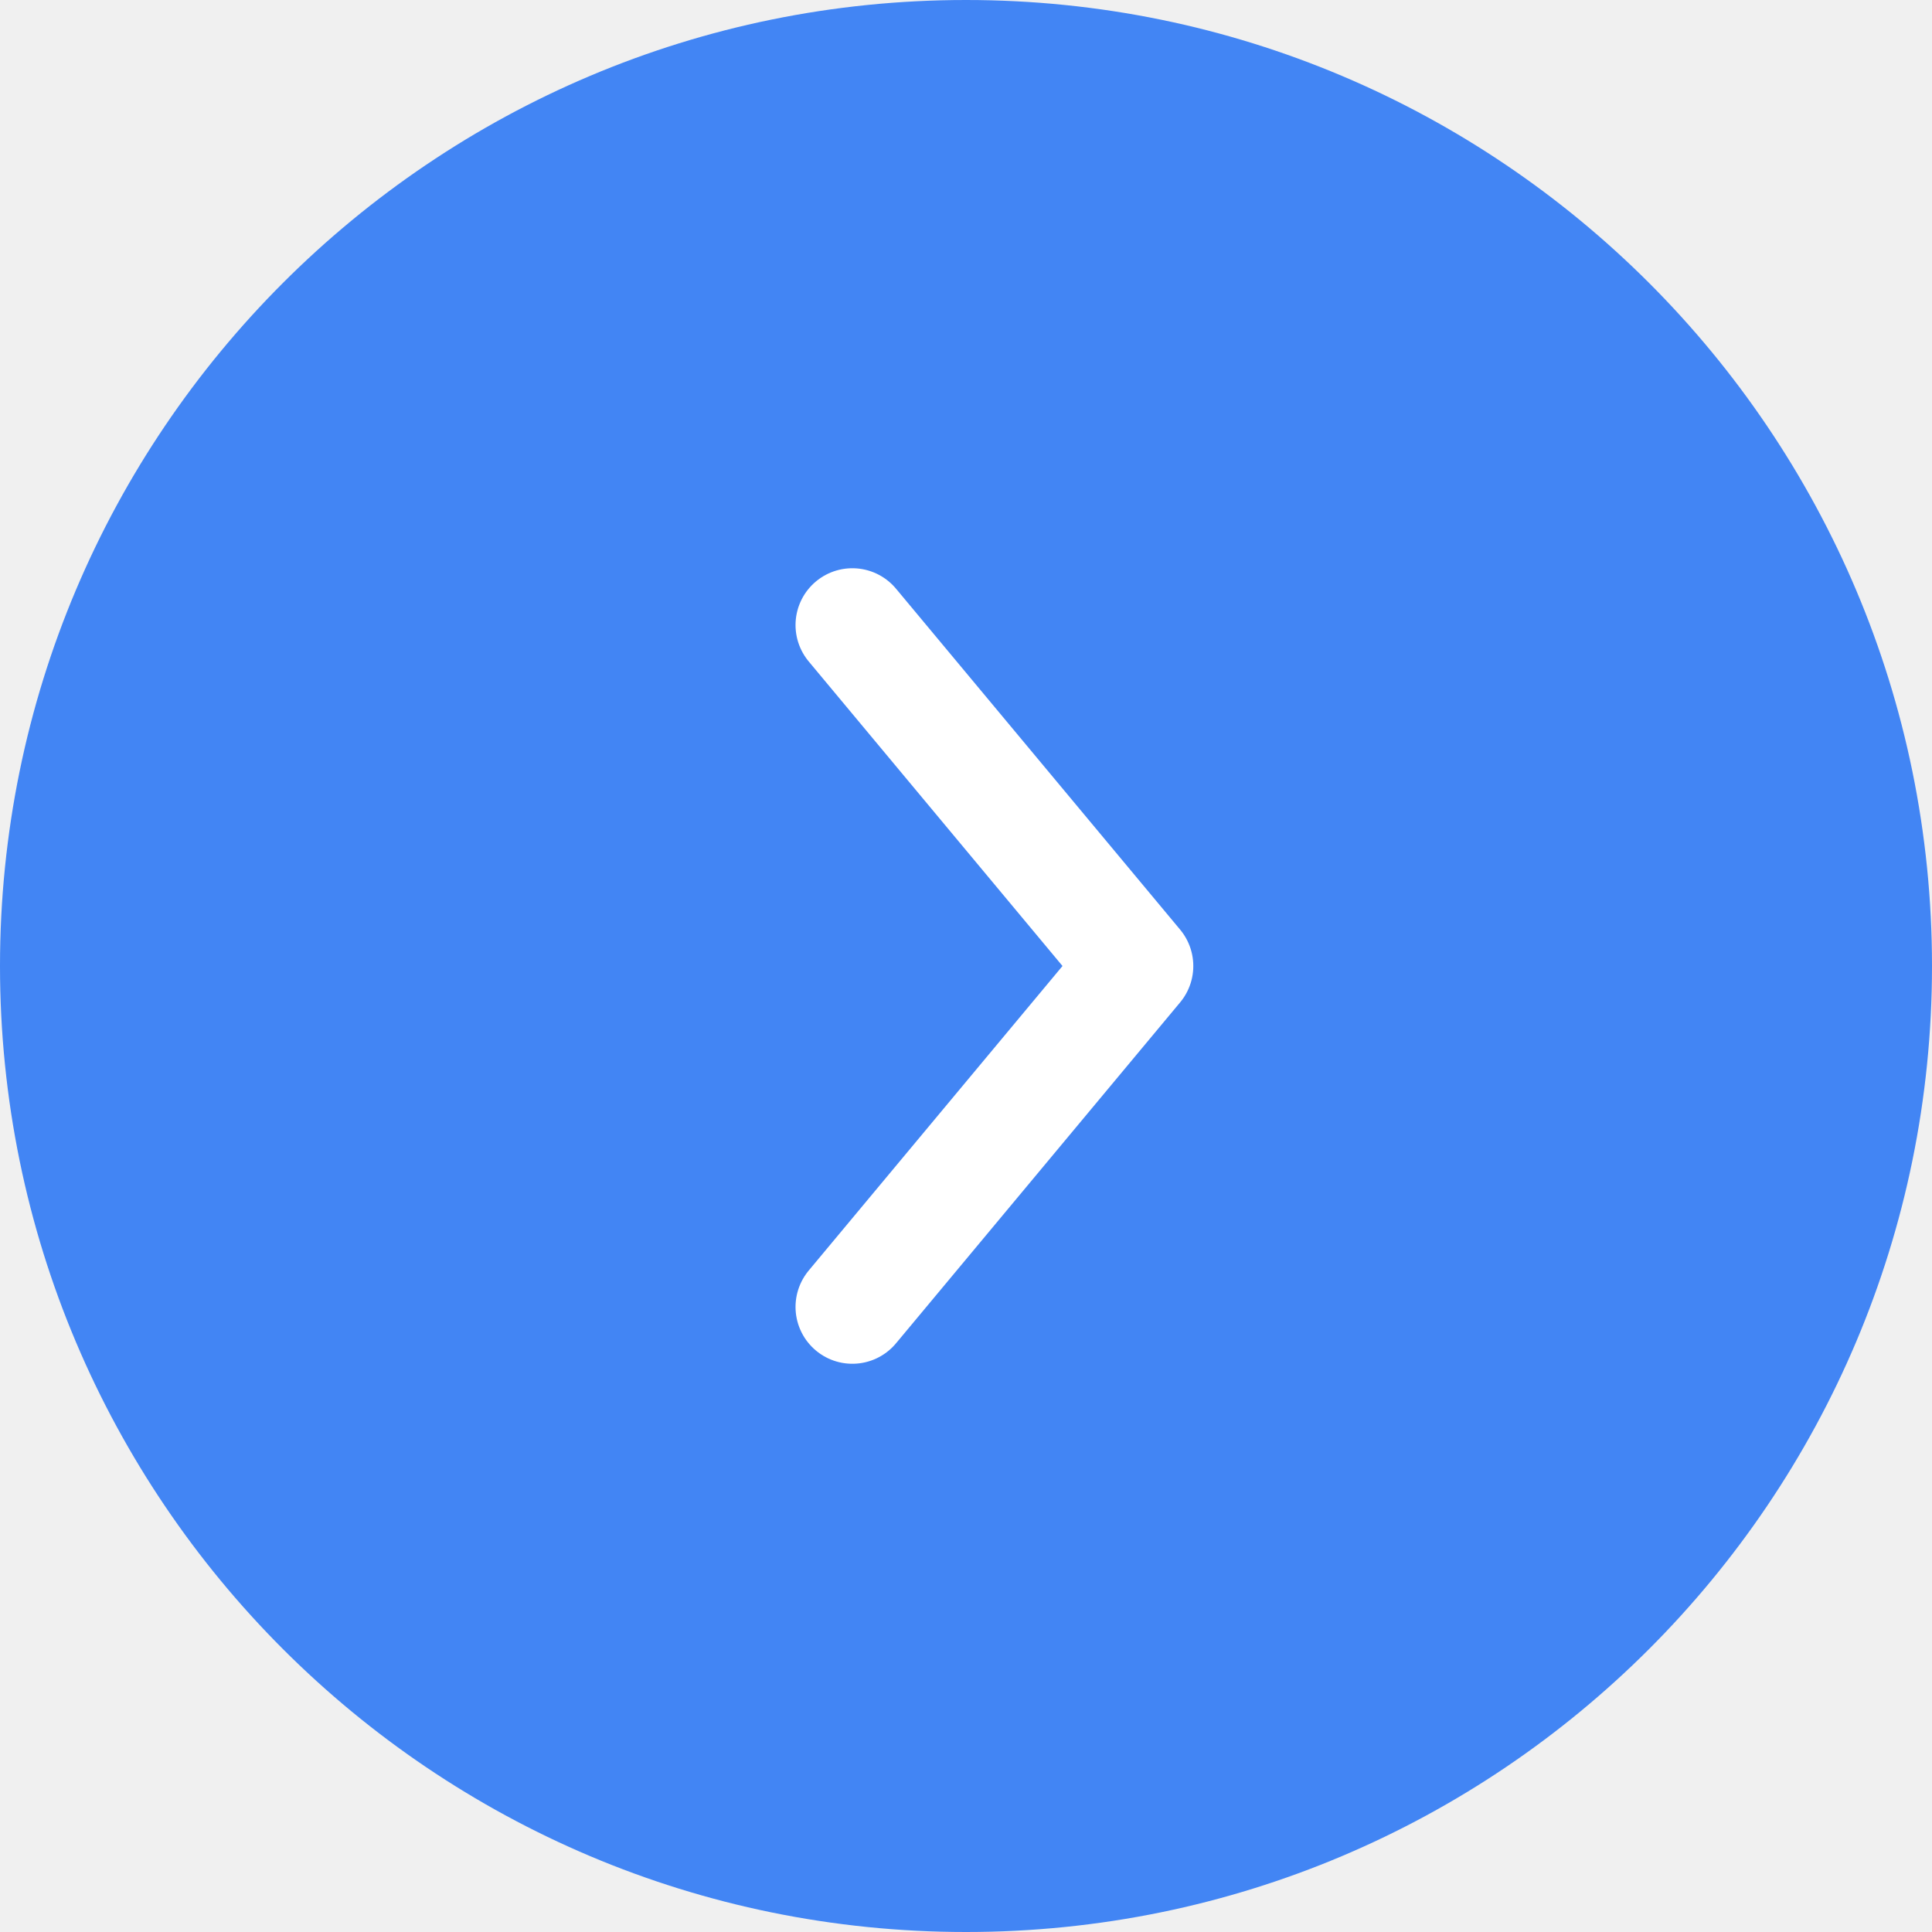
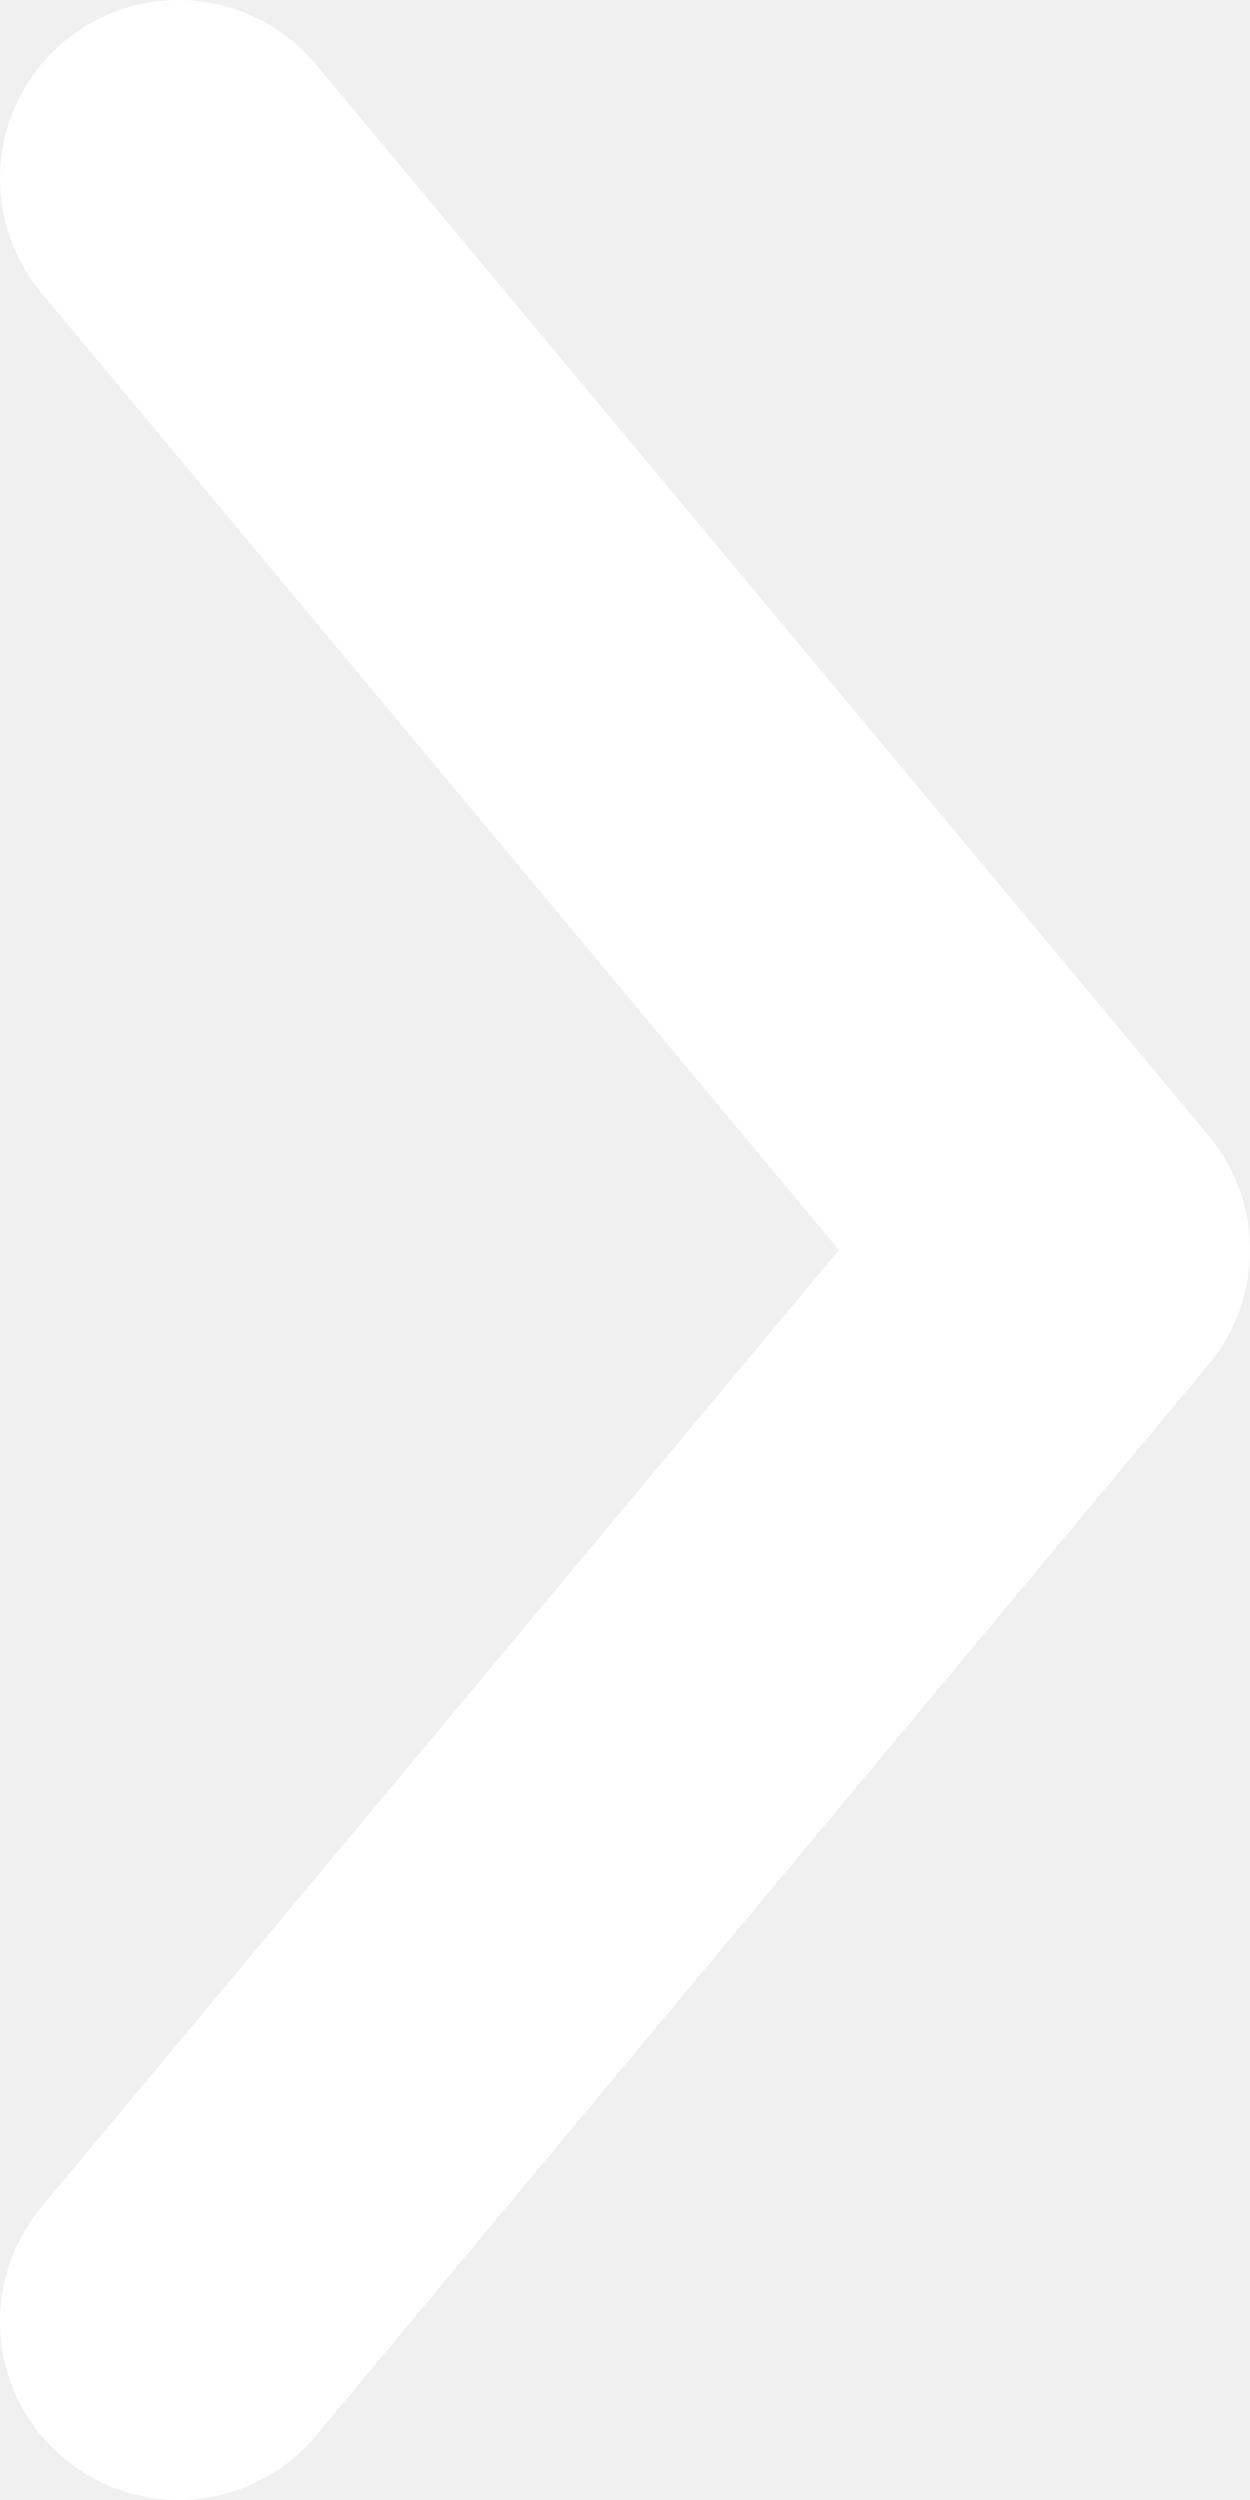
- <svg xmlns="http://www.w3.org/2000/svg" width="34" height="34" viewBox="0 0 34 34" fill="none">
-   <rect width="34" height="34" rx="17" fill="#4285F4" />
-   <path d="M15 23L20 17L15 11" stroke="white" stroke-width="2" stroke-linecap="round" stroke-linejoin="round" />
+ <svg xmlns="http://www.w3.org/2000/svg" width="7" height="14" viewBox="0 0 7 14" fill="none">
+   <path d="M1 13L6 7L1 1" stroke="white" stroke-width="2" stroke-linecap="round" stroke-linejoin="round" />
</svg>
